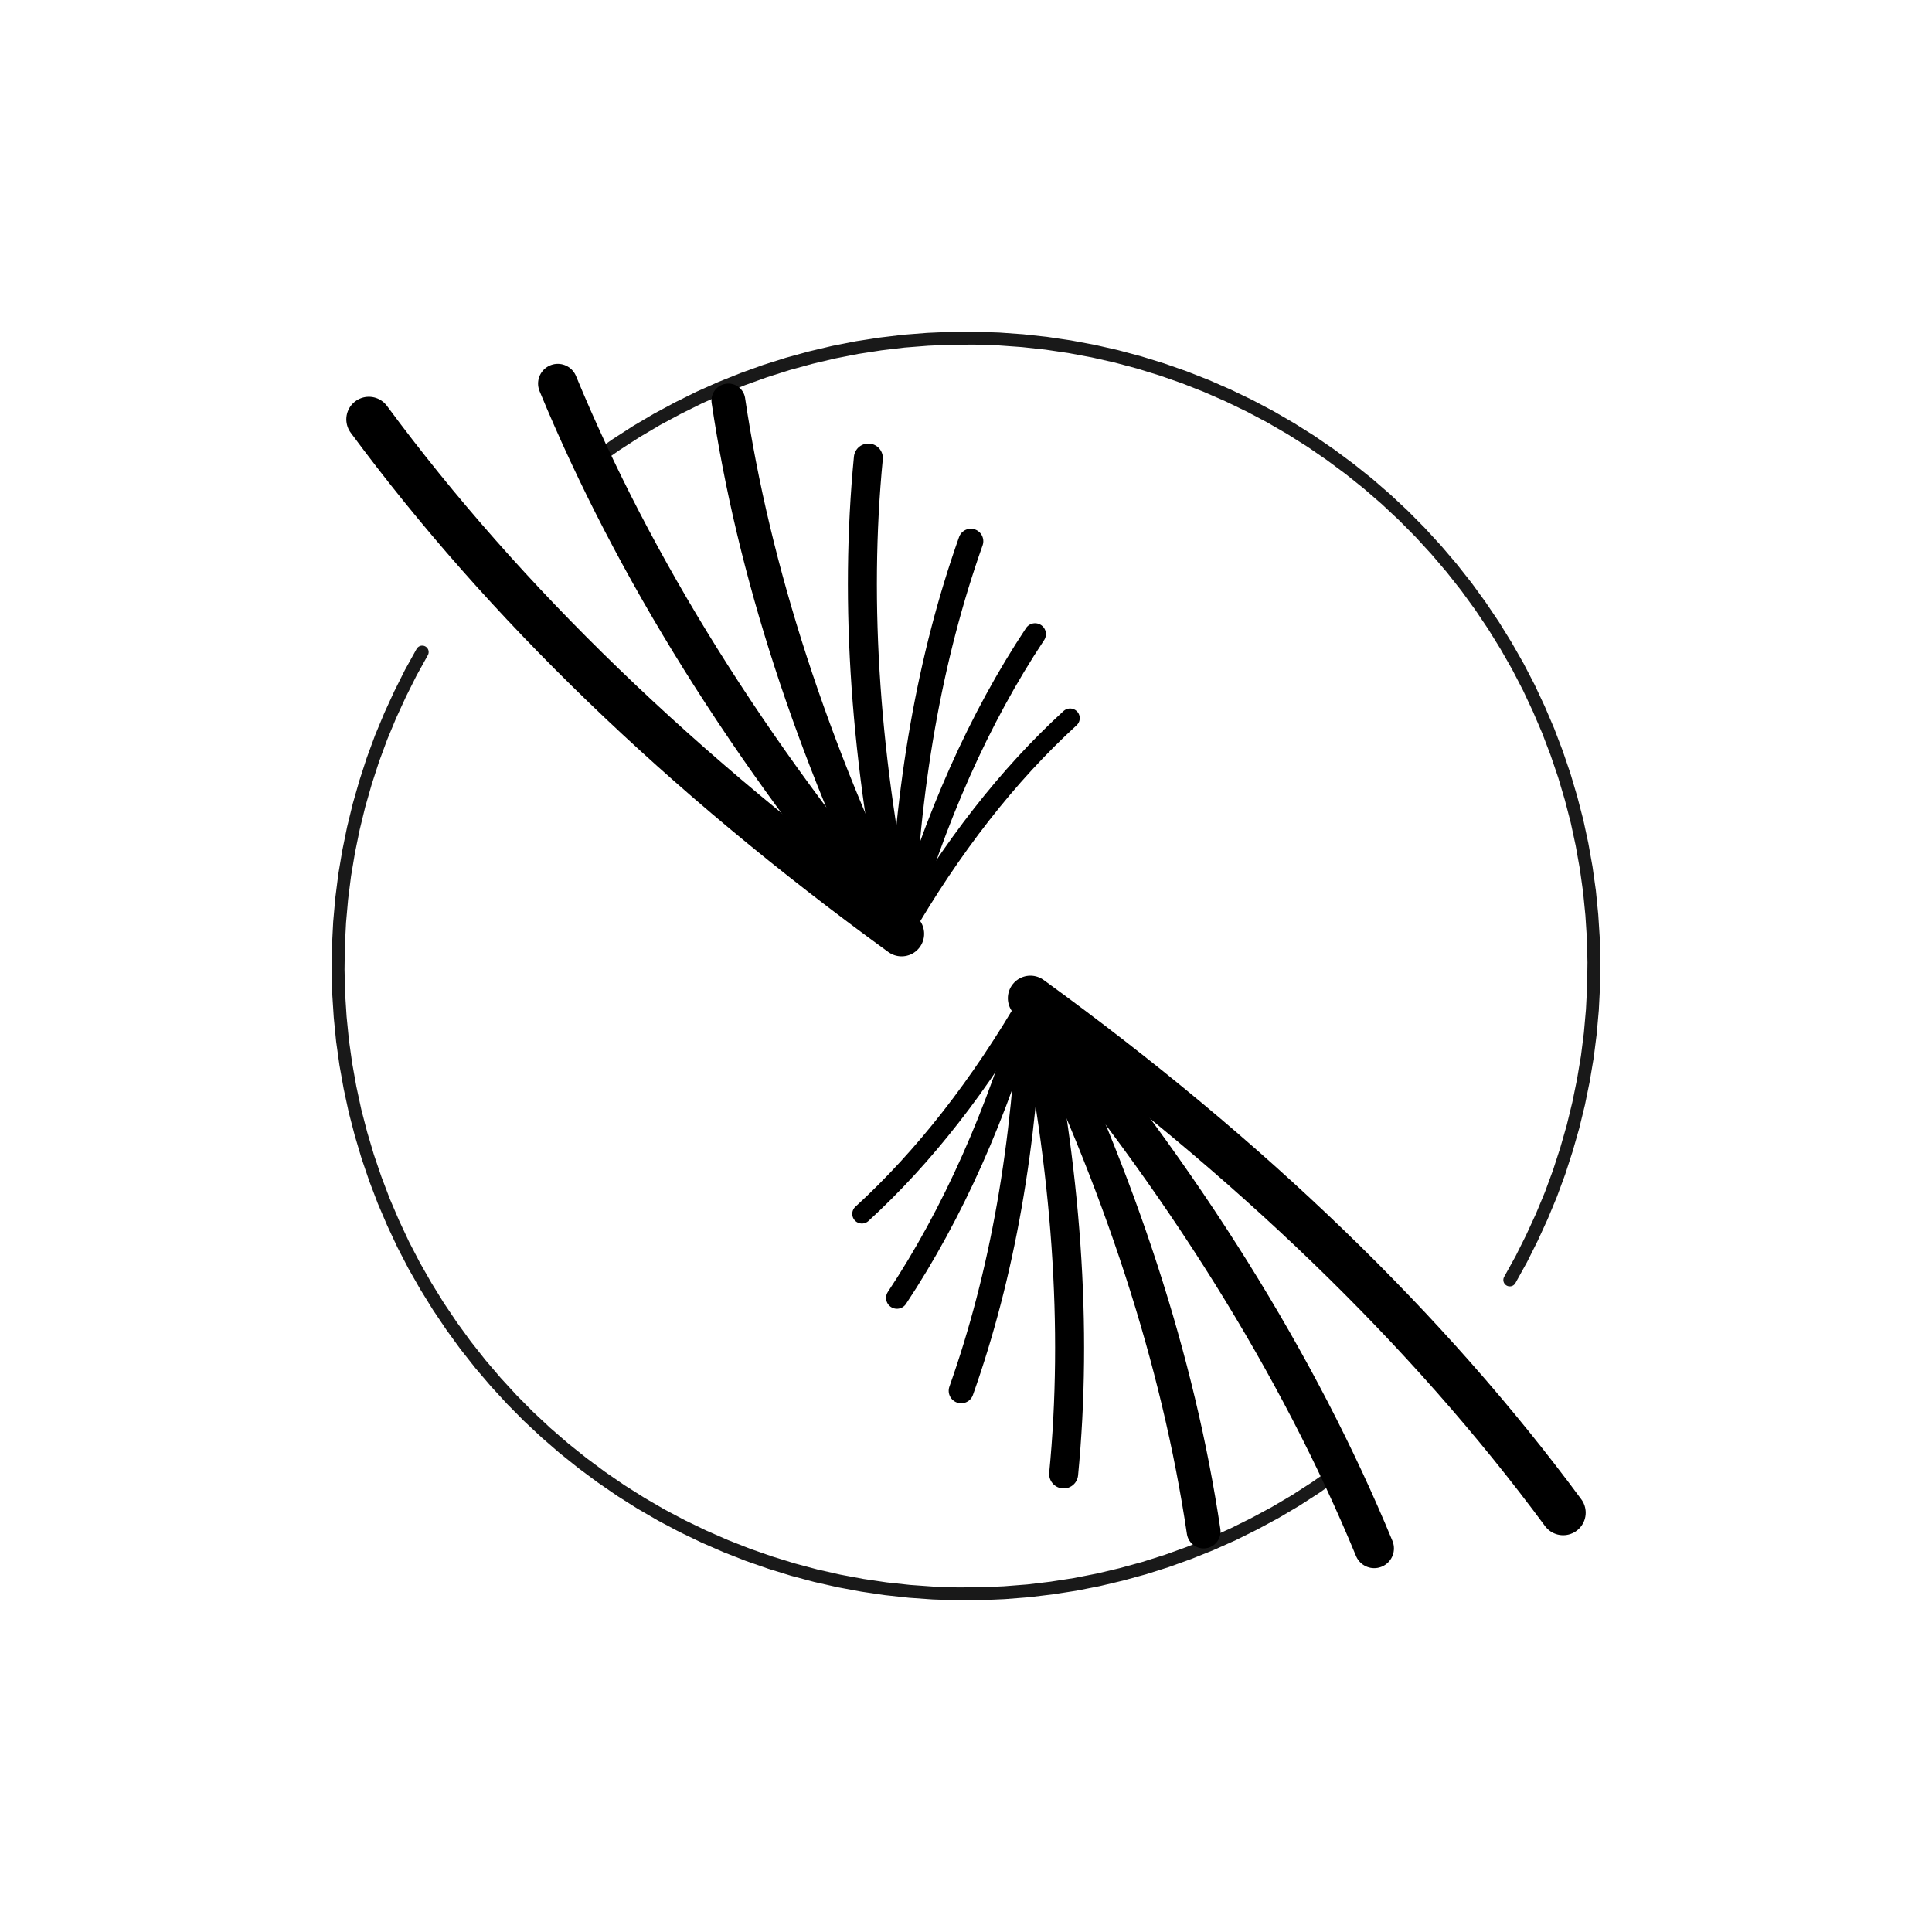
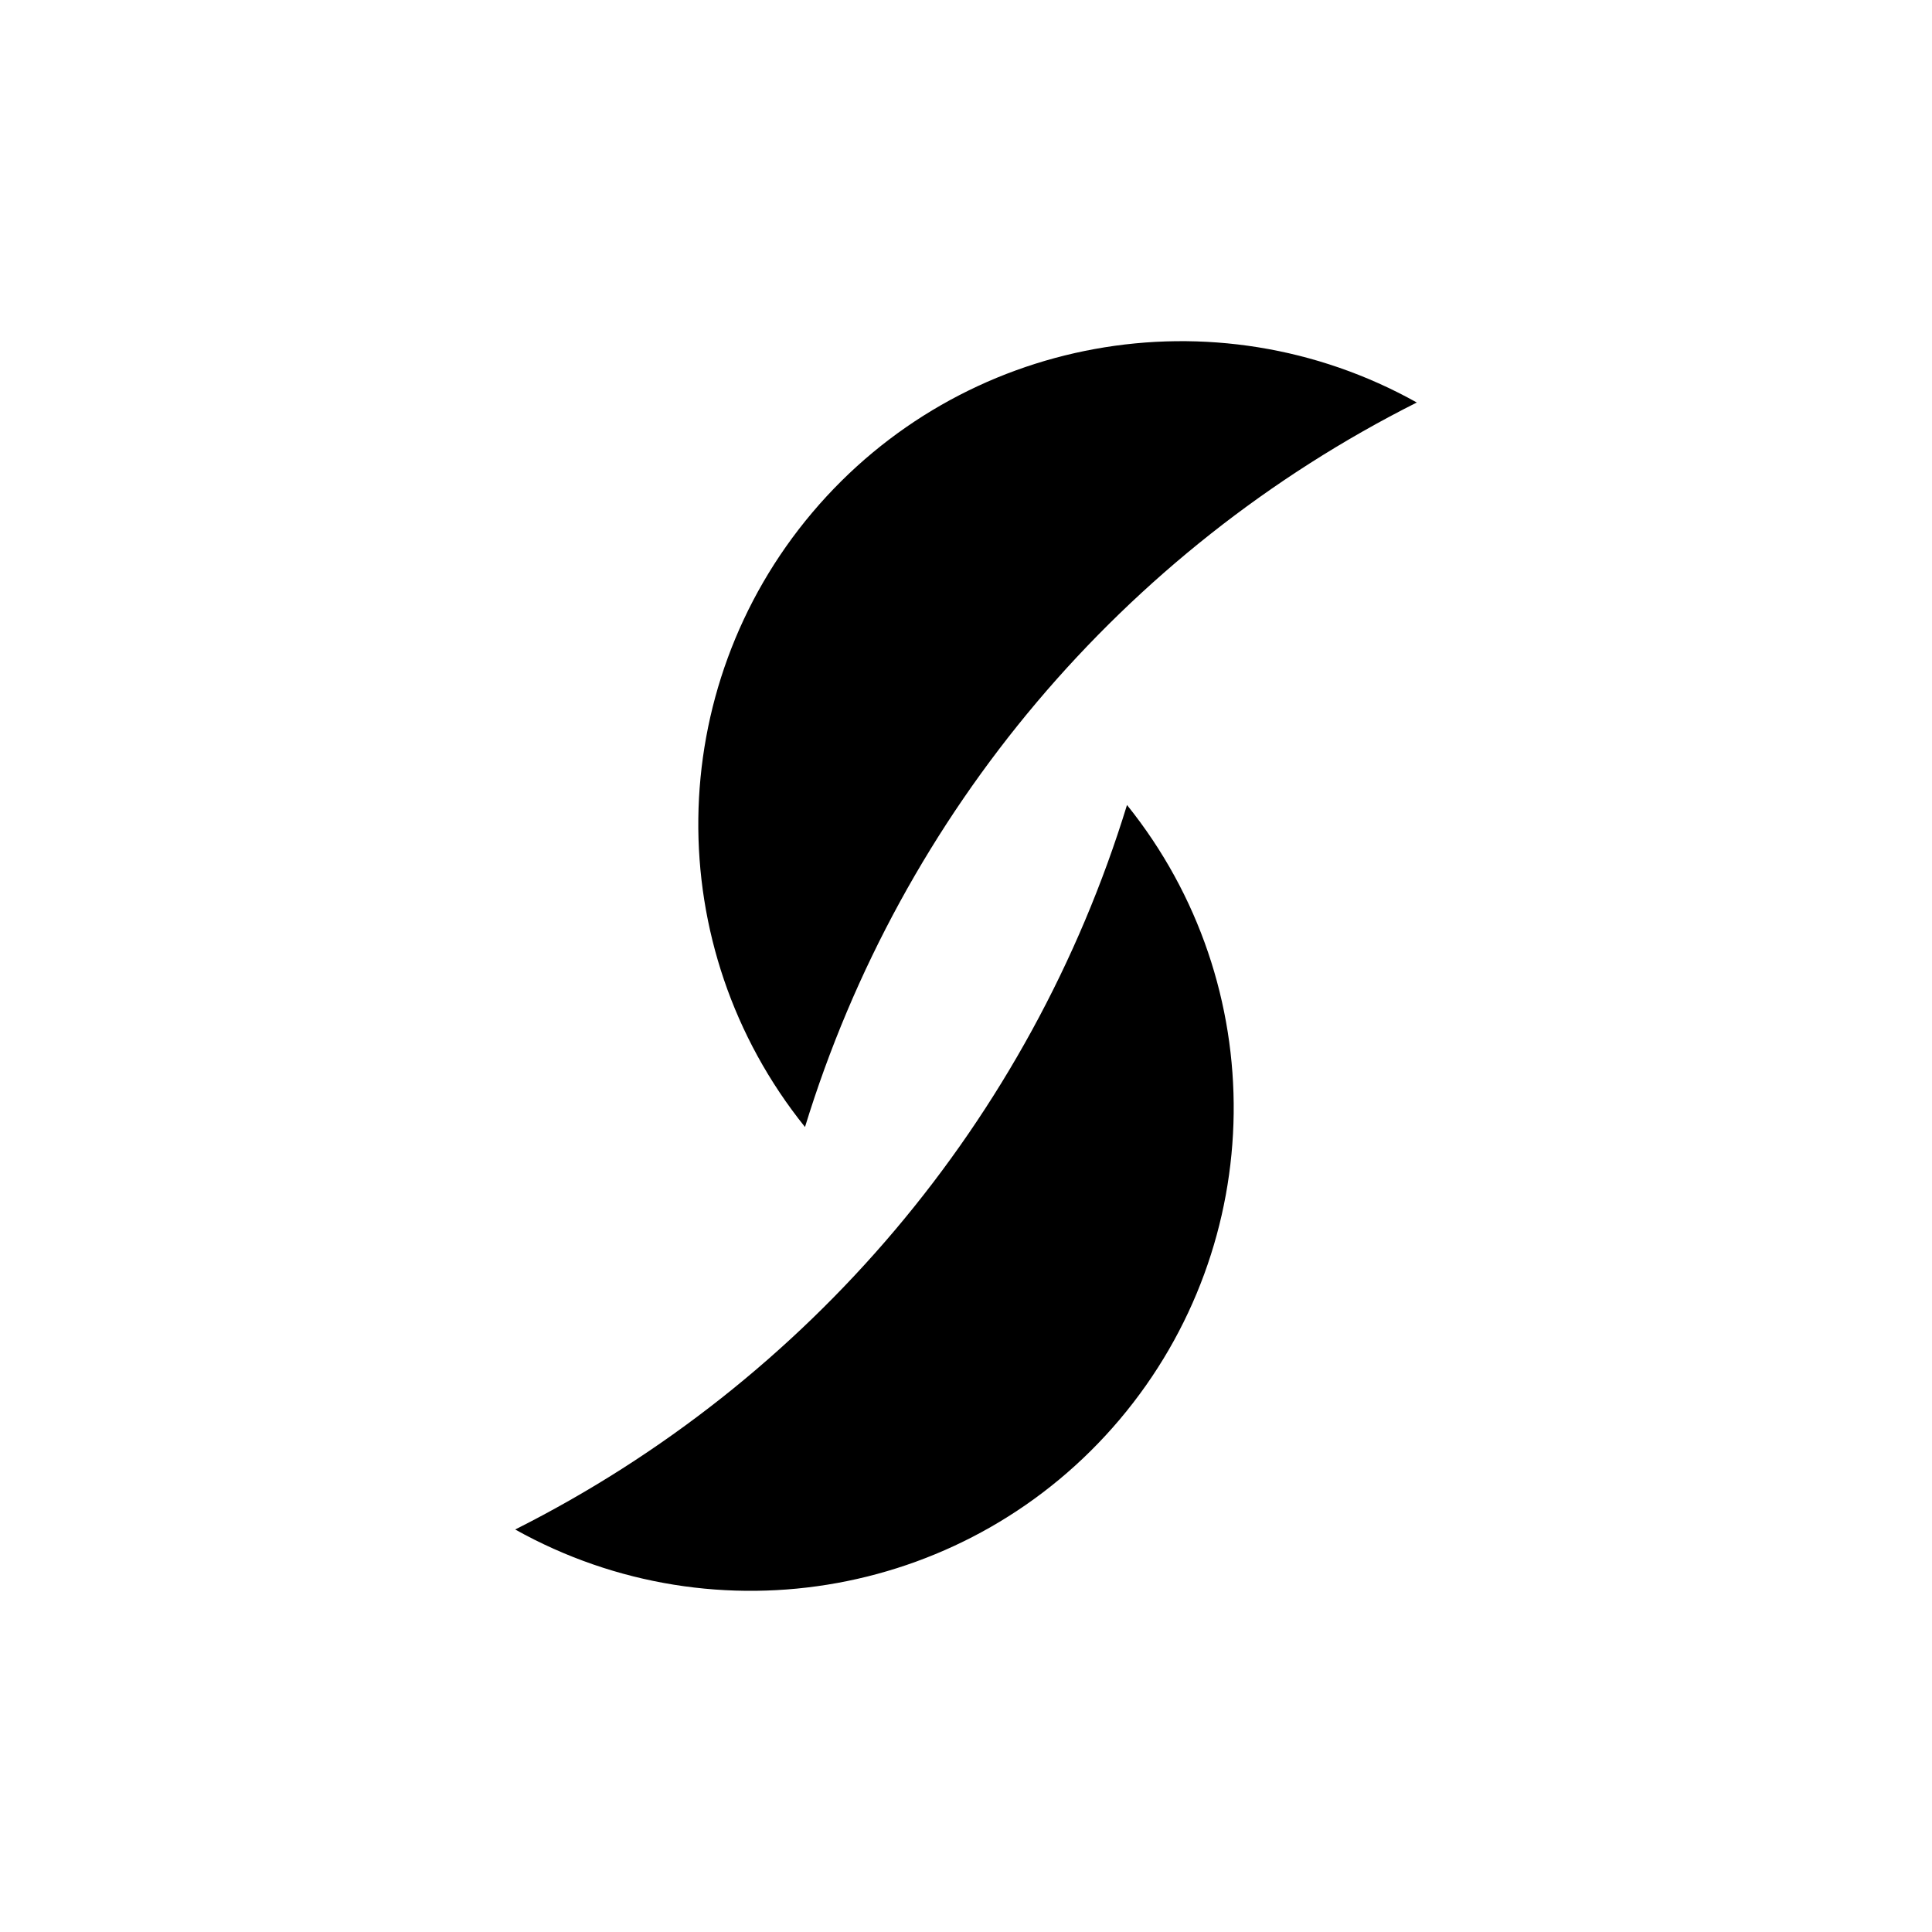
- <svg xmlns="http://www.w3.org/2000/svg" viewBox="0 0 240 240" fill="none" stroke="currentColor" stroke-linecap="round">
-   <g stroke-width="1.6" opacity="0.9">
-     <path d="M 52.45,81.00 L 51.02,83.58 L 49.70,86.22 L 48.47,88.90 L 47.34,91.62 L 46.32,94.39 L 45.41,97.20 L 44.60,100.03 L 43.90,102.90 L 43.31,105.79 L 42.82,108.70 L 42.45,111.62 L 42.19,114.56 L 42.04,117.50 L 42.00,120.45 L 42.07,123.40 L 42.26,126.35 L 42.55,129.28 L 42.96,132.20 L 43.48,135.11 L 44.10,137.99 L 44.84,140.84 L 45.68,143.67 L 46.63,146.46 L 47.68,149.22 L 48.84,151.93 L 50.09,154.60 L 51.45,157.22 L 52.91,159.78 L 54.46,162.29 L 56.11,164.74 L 57.84,167.12 L 59.67,169.44 L 61.58,171.68 L 63.58,173.86 L 65.65,175.95 L 67.81,177.97 L 70.04,179.90 L 72.34,181.74 L 74.71,183.50 L 77.14,185.17 L 79.63,186.74 L 82.18,188.22 L 84.79,189.60 L 87.45,190.88 L 90.15,192.06 L 92.90,193.14 L 95.68,194.11 L 98.50,194.98 L 101.35,195.74 L 104.23,196.39 L 107.13,196.93 L 110.04,197.36 L 112.98,197.68 L 115.92,197.89 L 118.87,197.99 L 121.81,197.98 L 124.76,197.85 L 127.70,197.62 L 130.63,197.27 L 133.54,196.82 L 136.44,196.25 L 139.31,195.57 L 142.15,194.79 L 144.96,193.90 L 147.74,192.90 L 150.48,191.80 L 153.17,190.60 L 155.81,189.29 L 158.41,187.89 L 160.95,186.39 L 163.43,184.79 L 165.85,183.10" />
-     <path d="M 187.55,159.00 L 188.98,156.42 L 190.30,153.78 L 191.53,151.10 L 192.66,148.38 L 193.68,145.61 L 194.59,142.80 L 195.40,139.97 L 196.10,137.10 L 196.69,134.21 L 197.18,131.30 L 197.55,128.38 L 197.81,125.44 L 197.96,122.50 L 198.00,119.55 L 197.93,116.60 L 197.74,113.65 L 197.45,110.72 L 197.04,107.80 L 196.52,104.89 L 195.90,102.01 L 195.16,99.16 L 194.32,96.33 L 193.37,93.54 L 192.32,90.78 L 191.16,88.07 L 189.91,85.40 L 188.55,82.78 L 187.09,80.22 L 185.54,77.71 L 183.89,75.26 L 182.16,72.88 L 180.33,70.56 L 178.42,68.32 L 176.42,66.14 L 174.35,64.05 L 172.19,62.03 L 169.96,60.10 L 167.66,58.26 L 165.29,56.50 L 162.86,54.83 L 160.37,53.26 L 157.82,51.78 L 155.21,50.40 L 152.55,49.12 L 149.85,47.94 L 147.10,46.86 L 144.32,45.89 L 141.50,45.02 L 138.65,44.26 L 135.77,43.61 L 132.87,43.07 L 129.96,42.64 L 127.02,42.32 L 124.08,42.11 L 121.13,42.01 L 118.19,42.02 L 115.24,42.15 L 112.30,42.38 L 109.37,42.73 L 106.46,43.18 L 103.56,43.75 L 100.69,44.43 L 97.85,45.21 L 95.04,46.10 L 92.26,47.10 L 89.52,48.20 L 86.83,49.40 L 84.19,50.71 L 81.59,52.11 L 79.05,53.61 L 76.57,55.21 L 74.15,56.90" />
-   </g>
-   <path stroke-width="5.6" d="M 112.00,116.00 Q 71.06,86.26 45.82,52.09" />
-   <path stroke-width="4.9" d="M 112.00,116.00 Q 83.50,82.04 69.29,47.65" />
-   <path stroke-width="4.2" d="M 112.00,116.00 Q 95.21,81.57 90.48,49.75" />
-   <path stroke-width="3.6" d="M 112.00,116.00 Q 105.23,84.13 107.87,56.90" />
-   <path stroke-width="3.1" d="M 112.00,116.00 Q 112.95,88.78 120.60,67.23" />
-   <path stroke-width="2.7" d="M 112.00,116.00 Q 118.18,94.45 128.58,78.77" />
-   <path stroke-width="2.4" d="M 112.00,116.00 Q 121.35,99.81 132.93,89.21" />
-   <path stroke-width="5.6" d="M 128.00,124.00 Q 168.94,153.74 194.18,187.91" />
-   <path stroke-width="4.9" d="M 128.00,124.00 Q 156.50,157.96 170.71,192.35" />
-   <path stroke-width="4.2" d="M 128.00,124.00 Q 144.79,158.43 149.52,190.25" />
-   <path stroke-width="3.6" d="M 128.00,124.00 Q 134.77,155.87 132.13,183.10" />
-   <path stroke-width="3.1" d="M 128.00,124.00 Q 127.05,151.22 119.40,172.77" />
-   <path stroke-width="2.7" d="M 128.00,124.00 Q 121.82,145.55 111.42,161.23" />
-   <path stroke-width="2.4" d="M 128.00,124.00 Q 118.65,140.19 107.07,150.79" />
+ <svg xmlns="http://www.w3.org/2000/svg" viewBox="0 0 240 240" fill="currentColor">
+   <path d="M 100.0,140.0 A 60 60 0 0 1 176.0,50.0 A 150 150 0 0 0 100.0,140.0 Z" />
+   <path d="M 140.0,100.0 A 60 60 0 0 1 64.0,190.0 A 150 150 0 0 0 140.0,100.0 Z" />
</svg>
